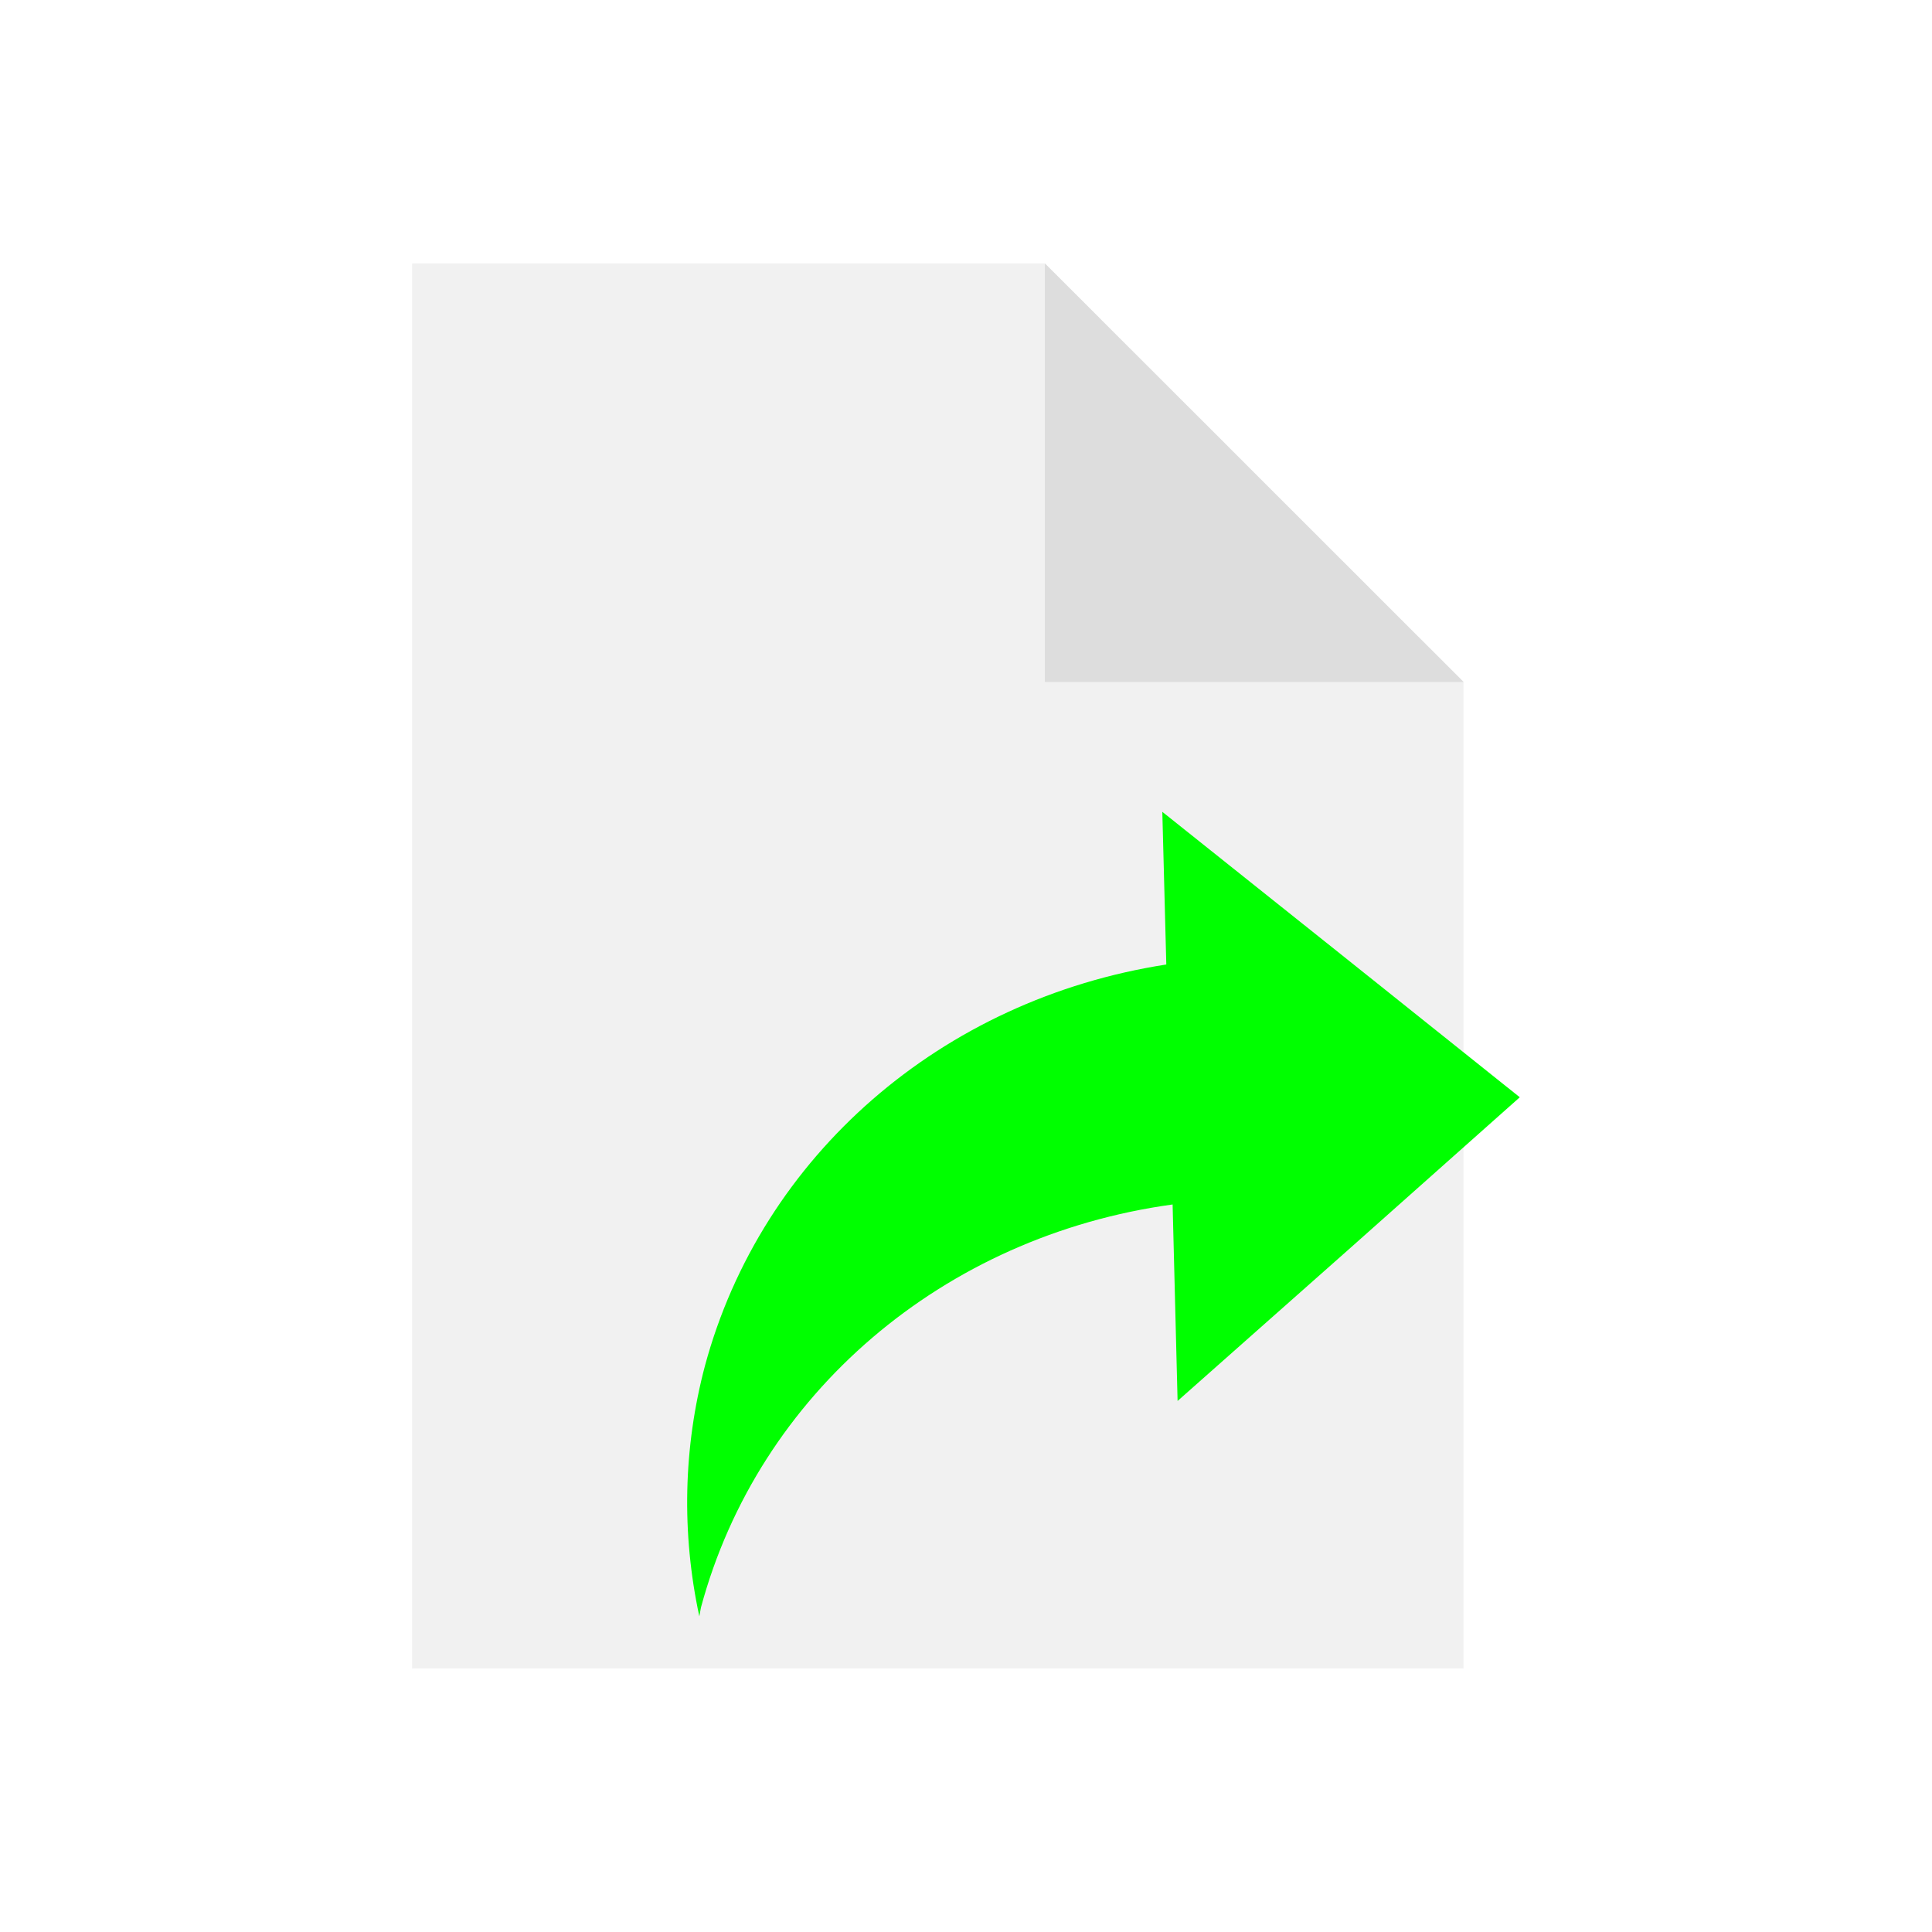
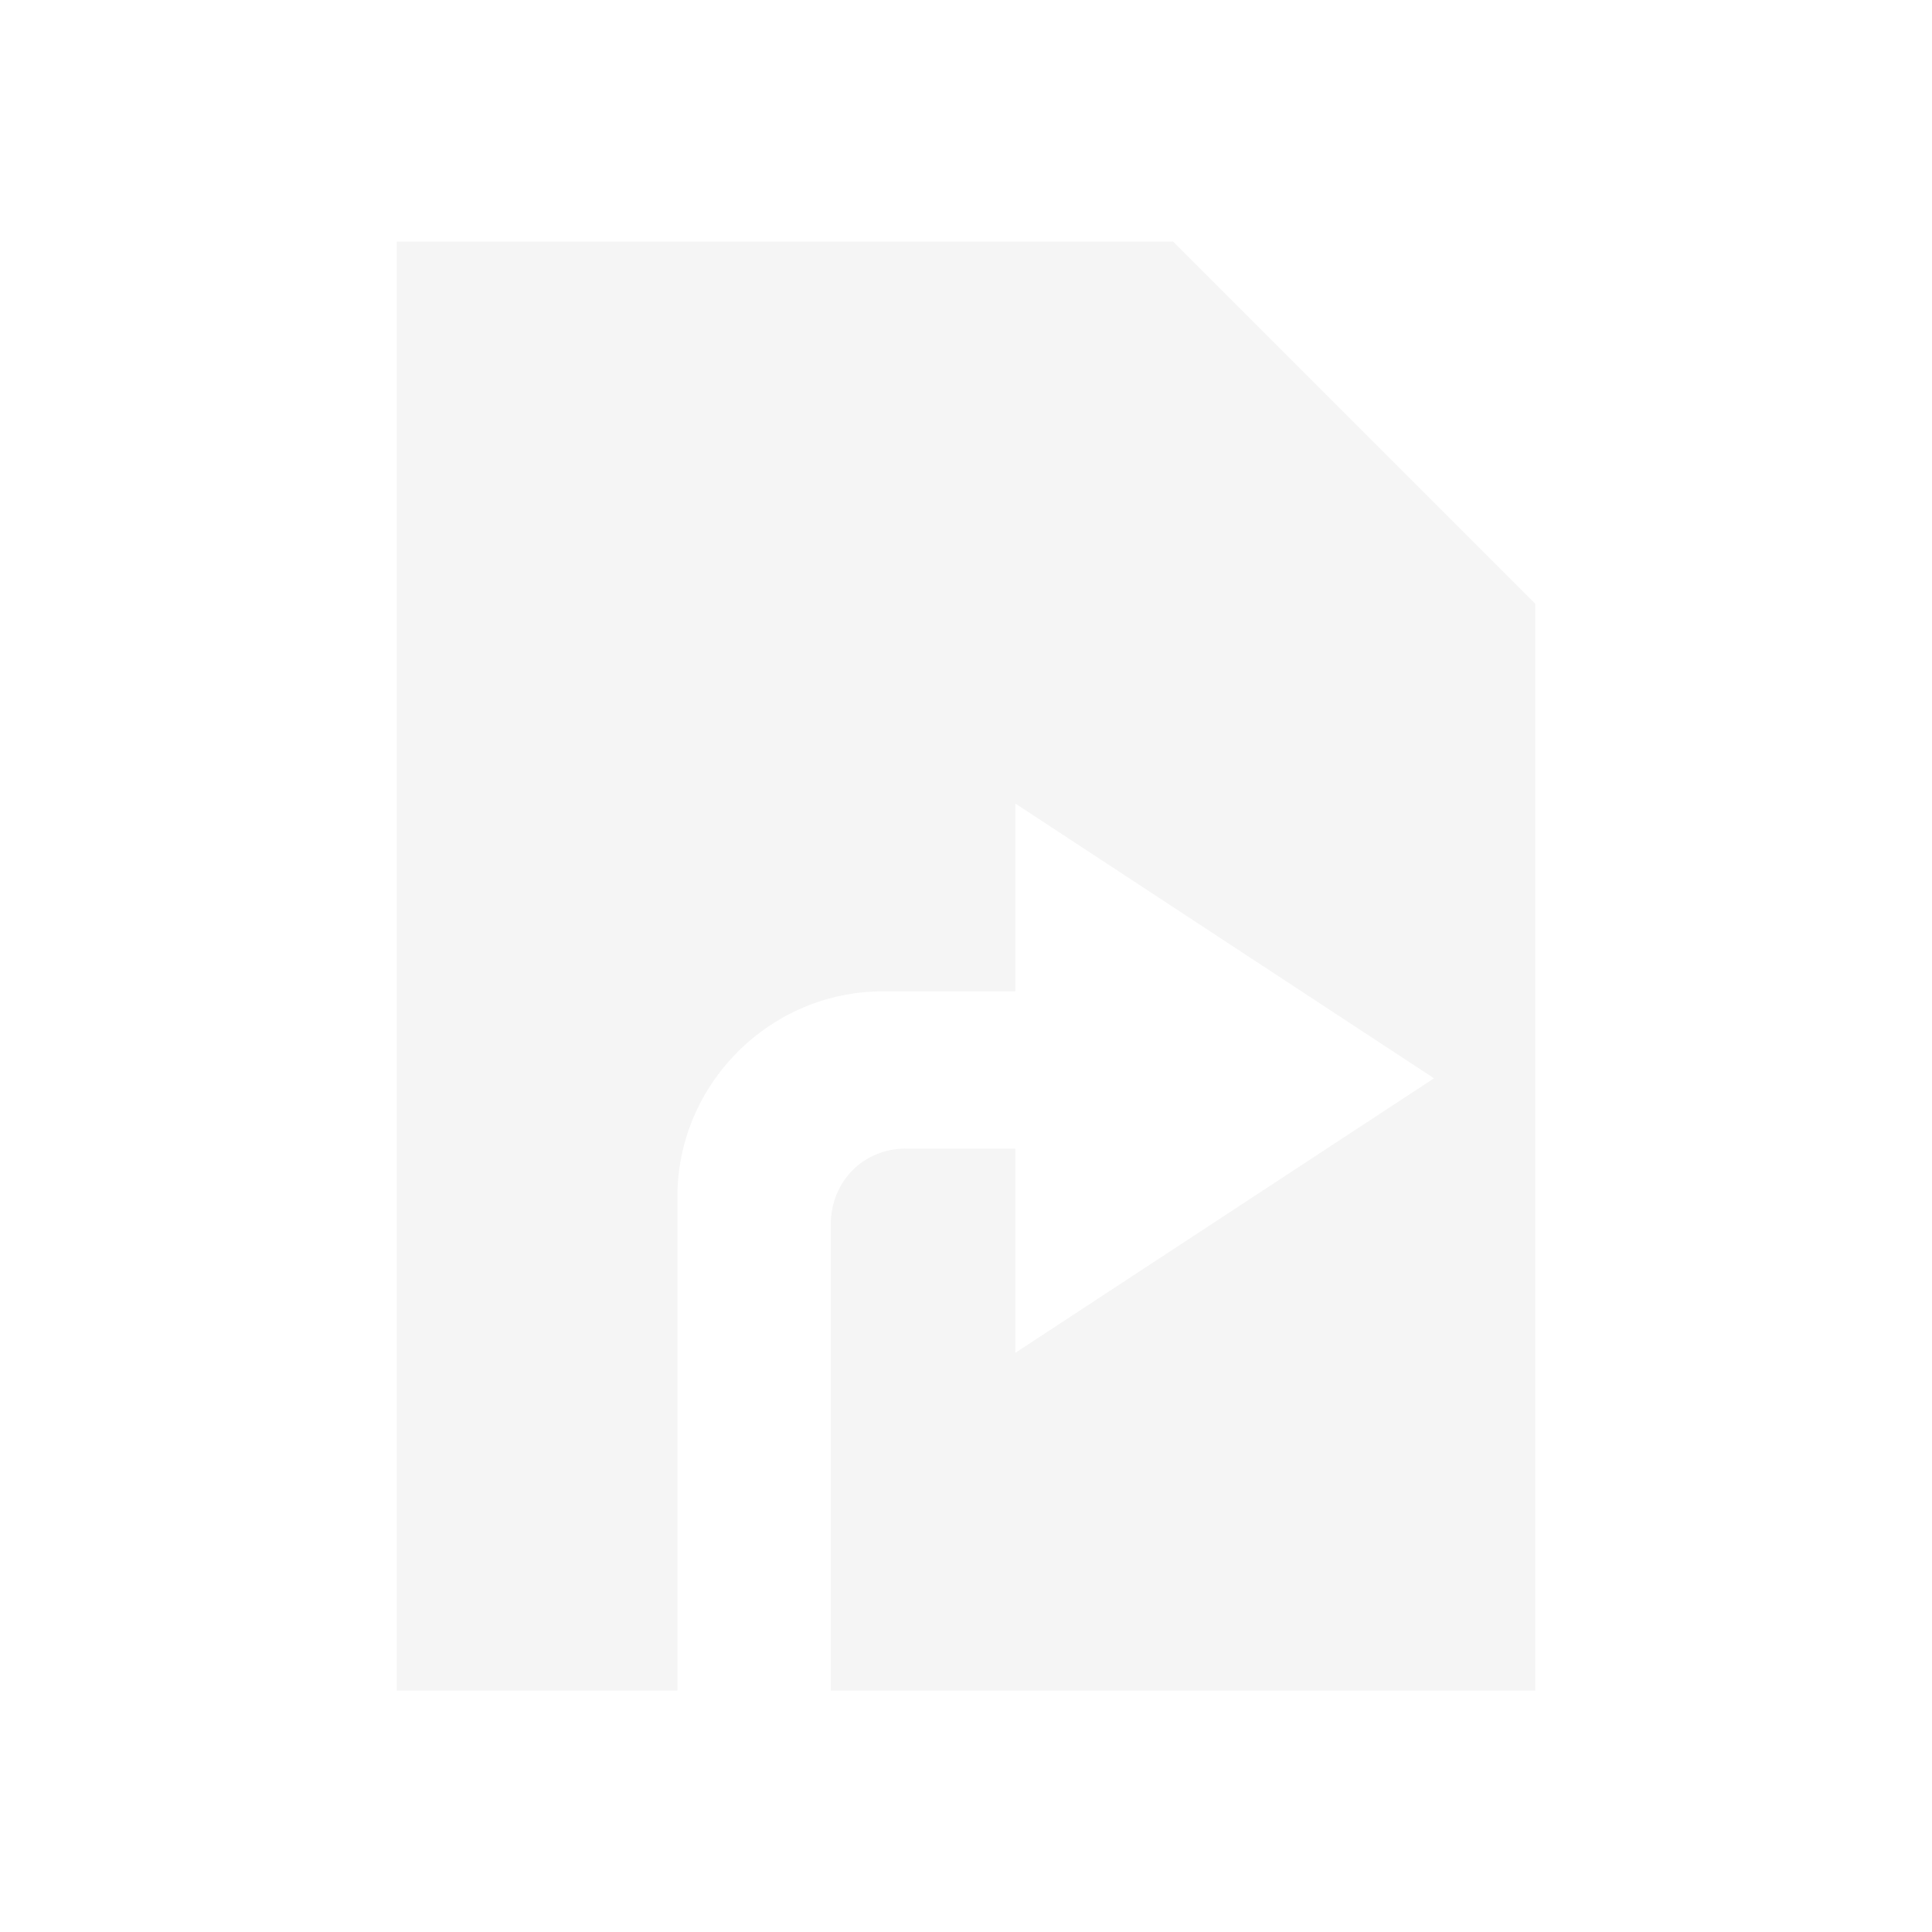
- <svg xmlns="http://www.w3.org/2000/svg" width="22" height="22" viewBox="0 0 5.821 5.821" version="1.1" id="svg8">
-   <defs id="defs2">
+ <svg xmlns="http://www.w3.org/2000/svg" width="22" height="22" viewBox="0 0 22 22" version="1.1" id="svg8">
+   <defs id="ol-defs">
    <style id="current-color-scheme">      .ColorScheme-Text {
        color:#d0d0d0;
        stop-color:#d0d0d0;
      }
      .ColorScheme-Background {
        color:#212121;
        stop-color:#212121;
      }
      .ColorScheme-Highlight {
        color:#0039a9;
        stop-color:#0039a9;
      }
      .ColorScheme-ViewText {
        color:#d0d0d0;
        stop-color:#d0d0d0;
      }
      .ColorScheme-ViewBackground {
        color:#19191b;
        stop-color:#19191b;
      }
      .ColorScheme-ViewHover {
        color:#005cc7;
        stop-color:#005cc7;
      }
      .ColorScheme-ViewFocus{
        color:#002466;
        stop-color:#002466;
      }
      .ColorScheme-ButtonText {
        color:#d0d0d0;
        stop-color:#d0d0d0;
      }
      .ColorScheme-ButtonBackground {
        color:#232323;
        stop-color:#232323;                             
      }                                                 
      .ColorScheme-ButtonHover {                        
        color:#005cc7;                                  
        stop-color:#005cc7;                             
      }                                                 
      .ColorScheme-ButtonFocus{                         
        color:#0039a9;                                  
        stop-color:#0039a9;                             
      }</style>
-     <style id="current-color-scheme-3">      .ColorScheme-Text {
+     <style id="current-color-scheme-7">      .ColorScheme-Text {
        color:#d0d0d0;
        stop-color:#d0d0d0;
      }
      .ColorScheme-Background {
        color:#212121;
        stop-color:#212121;
      }
      .ColorScheme-Highlight {
        color:#0039a9;
        stop-color:#0039a9;
      }
      .ColorScheme-ViewText {
        color:#d0d0d0;
        stop-color:#d0d0d0;
      }
      .ColorScheme-ViewBackground {
        color:#19191b;
        stop-color:#19191b;
      }
      .ColorScheme-ViewHover {
        color:#005cc7;
        stop-color:#005cc7;
      }
      .ColorScheme-ViewFocus{
        color:#002466;
        stop-color:#002466;
      }
      .ColorScheme-ButtonText {
        color:#d0d0d0;
        stop-color:#d0d0d0;
      }
      .ColorScheme-ButtonBackground {
        color:#232323;
        stop-color:#232323;                             
      }                                                 
      .ColorScheme-ButtonHover {                        
        color:#005cc7;                                  
        stop-color:#005cc7;                             
      }                                                 
      .ColorScheme-ButtonFocus{                         
        color:#0039a9;                                  
        stop-color:#0039a9;                             
      }</style>
-     <style id="current-color-scheme-9">      .ColorScheme-Text {
-         color:#d0d0d0;
-         stop-color:#d0d0d0;
+     <style type="text/css" id="current-color-scheme-6">
+       .ColorScheme-Text {
+         color:#f2f2f2;
      }
-       .ColorScheme-Background {
-         color:#212121;
-         stop-color:#212121;
-       }
-       .ColorScheme-Highlight {
-         color:#0039a9;
-         stop-color:#0039a9;
-       }
-       .ColorScheme-ViewText {
-         color:#d0d0d0;
-         stop-color:#d0d0d0;
-       }
-       .ColorScheme-ViewBackground {
-         color:#19191b;
-         stop-color:#19191b;
-       }
-       .ColorScheme-ViewHover {
-         color:#005cc7;
-         stop-color:#005cc7;
-       }
-       .ColorScheme-ViewFocus{
-         color:#002466;
-         stop-color:#002466;
-       }
-       .ColorScheme-ButtonText {
-         color:#d0d0d0;
-         stop-color:#d0d0d0;
-       }
-       .ColorScheme-ButtonBackground {
-         color:#232323;
-         stop-color:#232323;                             
-       }                                                 
-       .ColorScheme-ButtonHover {                        
-         color:#005cc7;                                  
-         stop-color:#005cc7;                             
-       }                                                 
-       .ColorScheme-ButtonFocus{                         
-         color:#0039a9;                                  
-         stop-color:#0039a9;                             
-       }</style>
+       </style>
+     <linearGradient id="a" y1="392.36" y2="365.36" gradientUnits="userSpaceOnUse" x2="0" gradientTransform="translate(471.3181,349.931)">
+       <stop stop-color="#ffffff" stop-opacity="0" id="stop2" />
+       <stop offset="1" stop-color="#ffffff" stop-opacity=".2" id="stop4" />
+     </linearGradient>
+     <linearGradient id="linearGradient4314" y1="392.36" y2="365.36" gradientUnits="userSpaceOnUse" x2="0" gradientTransform="translate(309.57,152.44)">
+       <stop stop-color="#ffffff" stop-opacity="0" id="stop4310" />
+       <stop offset="1" stop-color="#ffffff" stop-opacity=".2" id="stop4312" />
+     </linearGradient>
+     <linearGradient id="a-3" y1="392.36" y2="365.36" gradientUnits="userSpaceOnUse" x2="0" gradientTransform="translate(471.3181,349.931)">
+       <stop stop-color="#ffffff" stop-opacity="0" id="stop2-5" />
+       <stop offset="1" stop-color="#ffffff" stop-opacity=".2" id="stop4-6" />
+     </linearGradient>
+     <linearGradient id="linearGradient4314-2" y1="392.36" y2="365.36" gradientUnits="userSpaceOnUse" x2="0" gradientTransform="translate(309.57,152.44)">
+       <stop stop-color="#ffffff" stop-opacity="0" id="stop4310-9" />
+       <stop offset="1" stop-color="#ffffff" stop-opacity=".2" id="stop4312-1" />
+     </linearGradient>
+     <linearGradient id="a-6" y1="392.36" y2="365.36" gradientUnits="userSpaceOnUse" x2="0" gradientTransform="translate(471.3181,349.931)">
+       <stop stop-color="#ffffff" stop-opacity="0" id="stop2-2" />
+       <stop offset="1" stop-color="#ffffff" stop-opacity=".2" id="stop4-9" />
+     </linearGradient>
+     <linearGradient id="linearGradient4314-1" y1="392.36" y2="365.36" gradientUnits="userSpaceOnUse" x2="0" gradientTransform="translate(309.57,152.44)">
+       <stop stop-color="#ffffff" stop-opacity="0" id="stop4310-2" />
+       <stop offset="1" stop-color="#ffffff" stop-opacity=".2" id="stop4312-7" />
+     </linearGradient>
+     <linearGradient gradientTransform="translate(471.3181,349.931)" x2="0" gradientUnits="userSpaceOnUse" y2="365.36" y1="392.36" id="a-0">
+       <stop id="stop2-6" stop-opacity="0" stop-color="#ffffff" />
+       <stop id="stop4-2" stop-opacity=".2" stop-color="#ffffff" offset="1" />
+     </linearGradient>
+     <linearGradient gradientTransform="translate(309.57,152.44)" x2="0" gradientUnits="userSpaceOnUse" y2="365.36" y1="392.36" id="linearGradient4314-6">
+       <stop id="stop4310-1" stop-opacity="0" stop-color="#ffffff" />
+       <stop id="stop4312-8" stop-opacity=".2" stop-color="#ffffff" offset="1" />
+     </linearGradient>
  </defs>
-   <g id="g4927">
-     <g style="opacity:1" id="g4287" transform="matrix(0.1924242,0,0,0.1924242,0.2339965,0.7937501)">
-       <path id="rect4264" d="M 5.237,0 V 11 22 H 21.7 V 6.553 L 15.145,0 Z" style="opacity:0.298;vector-effect:none;fill:#d0d0d0;stroke-width:1.1;stroke-linecap:square" />
-       <path id="path4273" d="M 21.7,6.553 15.145,-4e-7 v 6.553 z" style="opacity:0.628;vector-effect:none;fill:#d0d0d0;stroke-width:1.1;stroke-linecap:square" />
-     </g>
-     <path style="vector-effect:none;fill:#00ff00;stroke-width:0.599;stroke-linecap:round" d="m 3.502,2.446 0.012,0.46 A 1.781,1.688 15 0 0 2.124,4.115 1.781,1.688 15 0 0 2.107,4.87 1.781,1.688 15 0 1 2.112,4.843 1.781,1.688 15 0 1 3.533,3.629 L 3.548,4.221 4.064,3.764 4.579,3.306 4.041,2.876 Z" id="ellipse4295" />
-     <rect style="fill:none;stroke:none;stroke-width:0.106;stroke-linecap:round;stroke-linejoin:round" id="rect4948" width="5.821" height="5.821" x="0" y="0" />
+   <g id="g4330" transform="matrix(2.75,0,0,2.75,0,-22)" style="stroke-width:0.364">
+     <rect y="8" x="0" height="8" width="8" id="rect4264" style="vector-effect:none;fill:none;stroke-width:0.793;stroke-linecap:round" />
+     <path id="use15" d="m 1.643,9 v 6 h 1.162 v -2.045 c 0,-0.466 0.383,-0.85 0.85,-0.85 h 0.549 v -0.778 l 1.734,1.138 -1.734,1.137 V 12.756 H 3.752 c -0.177,0 -0.31,0.135 -0.312,0.312 V 15 H 6.357 V 10.5 L 4.857,9 Z" style="color:#000000;opacity:0.6;color-interpolation:sRGB;color-interpolation-filters:linearRGB;fill:#eeeeee;stroke-width:0.286;color-rendering:auto;image-rendering:auto;shape-rendering:auto;text-rendering:auto" />
  </g>
</svg>
